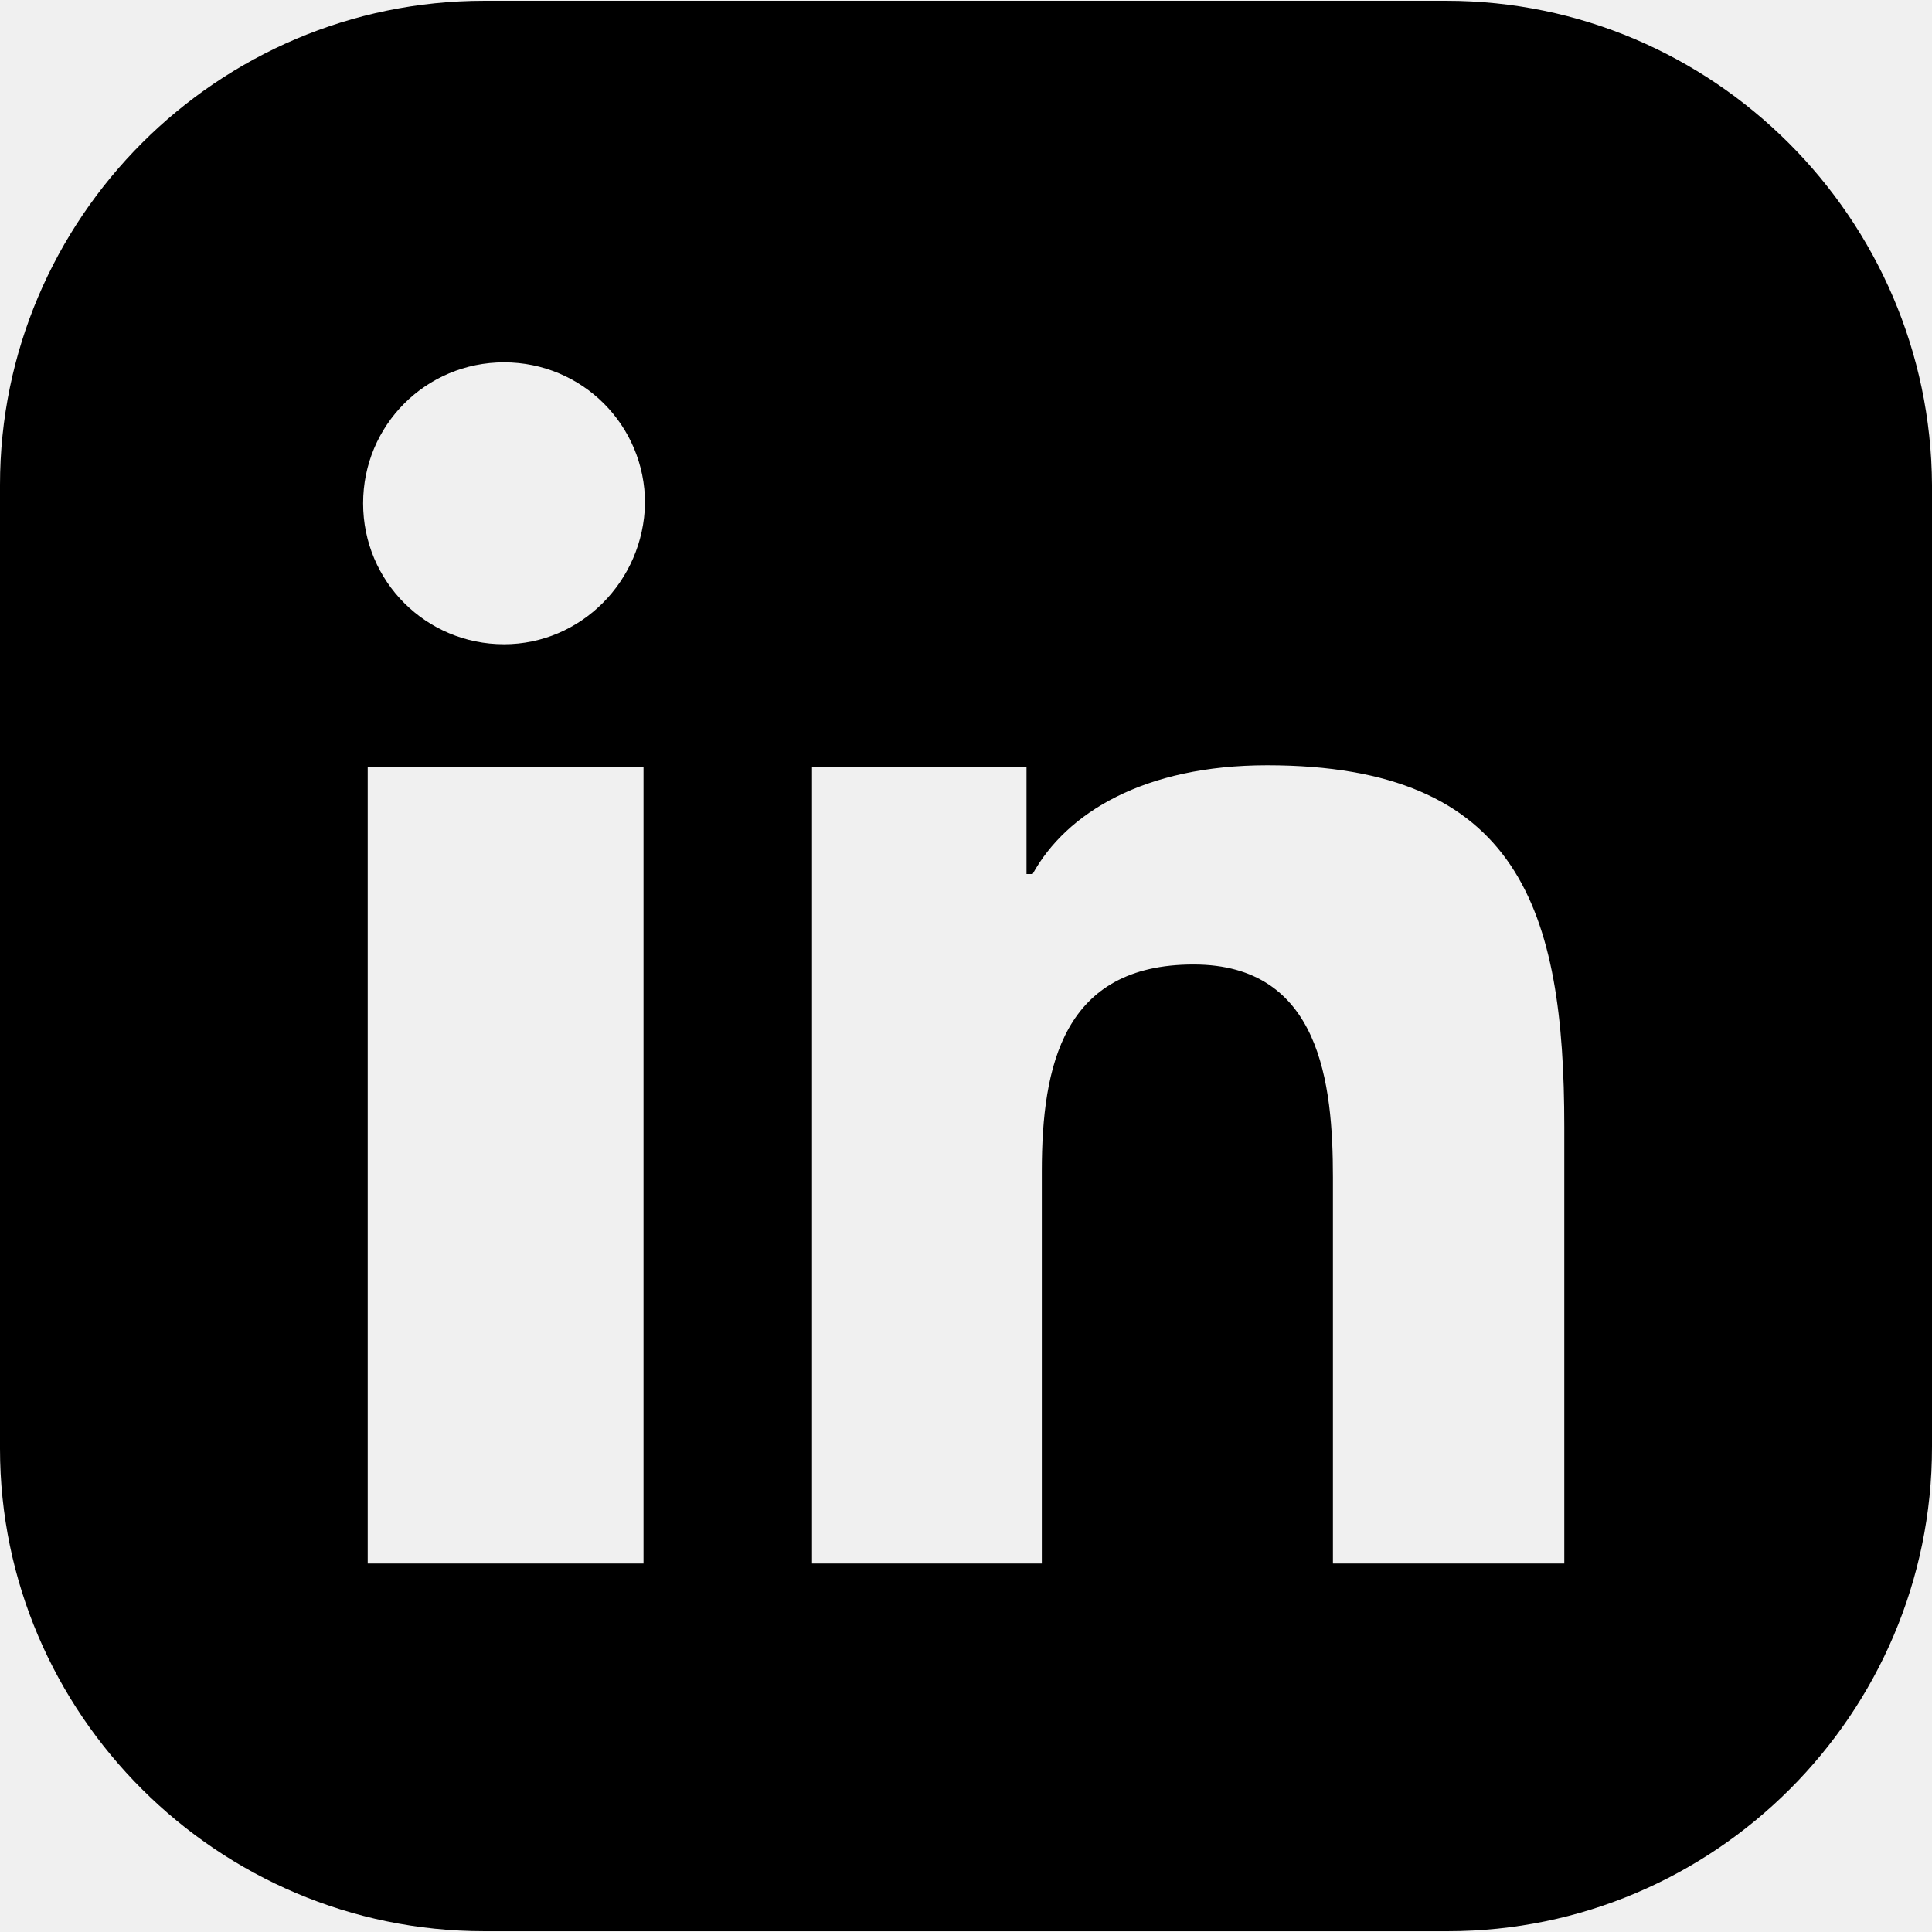
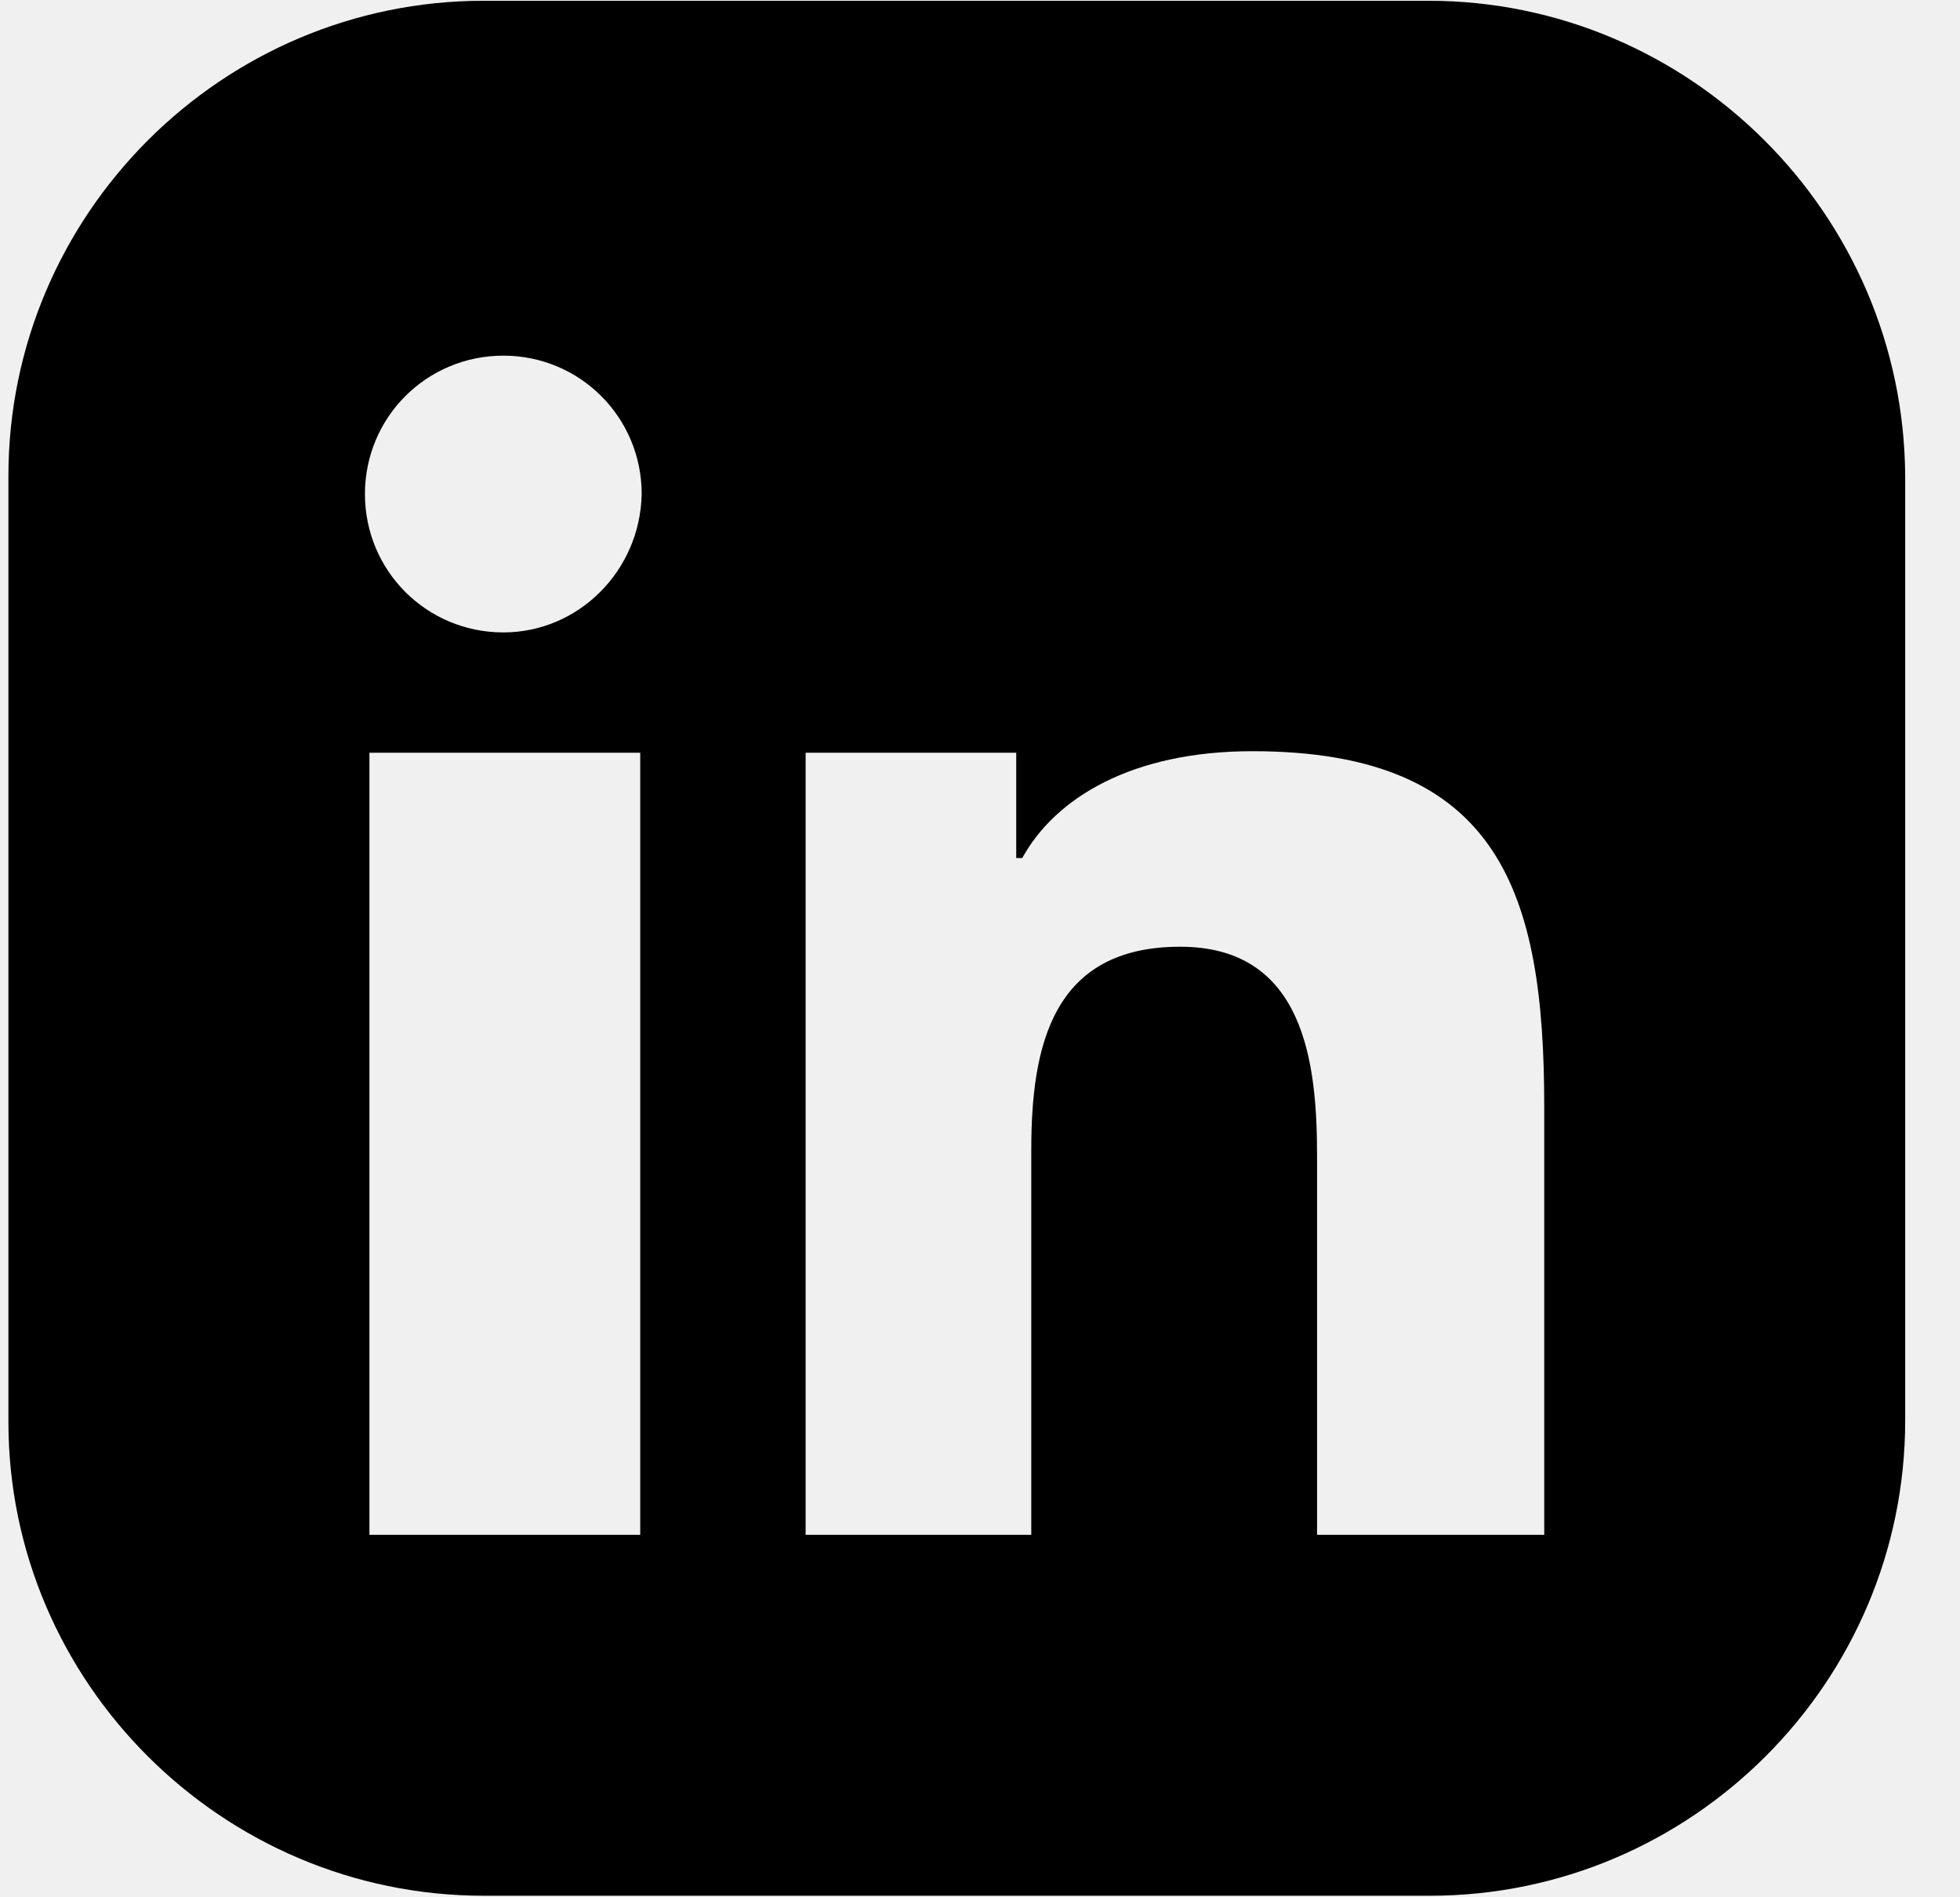
- <svg xmlns="http://www.w3.org/2000/svg" width="37" height="37" viewBox="0 0 37 37" fill="none">
-   <path d="M27.699 0.015H9.272C4.167 0.015 0 4.181 0 9.287V27.743C0 32.819 4.167 36.985 9.272 36.985H27.728C32.834 36.985 37 32.819 37 27.713V9.287C36.971 4.181 32.804 0.015 27.699 0.015ZM12.324 29.943H7.042V14.686H12.324V29.943ZM9.653 12.338C8.157 12.338 6.954 11.135 6.954 9.639C6.954 8.142 8.157 6.939 9.653 6.939C11.15 6.939 12.353 8.142 12.353 9.639C12.324 11.135 11.12 12.338 9.653 12.338ZM29.958 29.943H29.929H25.527V22.549C25.527 20.759 25.293 18.471 22.857 18.471C20.363 18.471 19.952 20.407 19.952 22.432V29.943H15.551V14.686H19.659V16.739H19.776C20.422 15.566 21.918 14.656 24.266 14.656C29.107 14.656 29.958 17.444 29.958 21.581V29.943Z" fill="black" />
+ <svg xmlns="http://www.w3.org/2000/svg" width="31" height="30" viewBox="0 0 31 30" fill="none">
+   <g clip-path="url(#clip0_544:4427)">
+     <path d="M22.592 0.012H7.651C3.512 0.012 0.133 3.39 0.133 7.53V22.494C0.133 26.61 3.512 29.988 7.651 29.988H22.616C26.755 29.988 30.133 26.61 30.133 22.47V7.53C30.11 3.39 26.731 0.012 22.592 0.012ZM10.126 24.278H5.843V11.907H10.126V24.278ZM7.961 10.004C6.747 10.004 5.772 9.029 5.772 7.815C5.772 6.602 6.747 5.626 7.961 5.626C9.174 5.626 10.149 6.602 10.149 7.815C10.126 9.029 9.15 10.004 7.961 10.004ZM24.424 24.278H24.4H20.831V18.283C20.831 16.832 20.641 14.976 18.666 14.976C16.644 14.976 16.311 16.546 16.311 18.188V24.278H12.742V11.907H16.073V13.573H16.168C16.692 12.621 17.905 11.883 19.808 11.883C23.734 11.883 24.424 14.143 24.424 17.498V24.278Z" fill="black" />
+   </g>
+   <defs>
+     <clipPath id="clip0_544:4427">
+       <rect width="30" height="30" fill="white" transform="translate(0.133392)" />
+     </clipPath>
+   </defs>
</svg>
